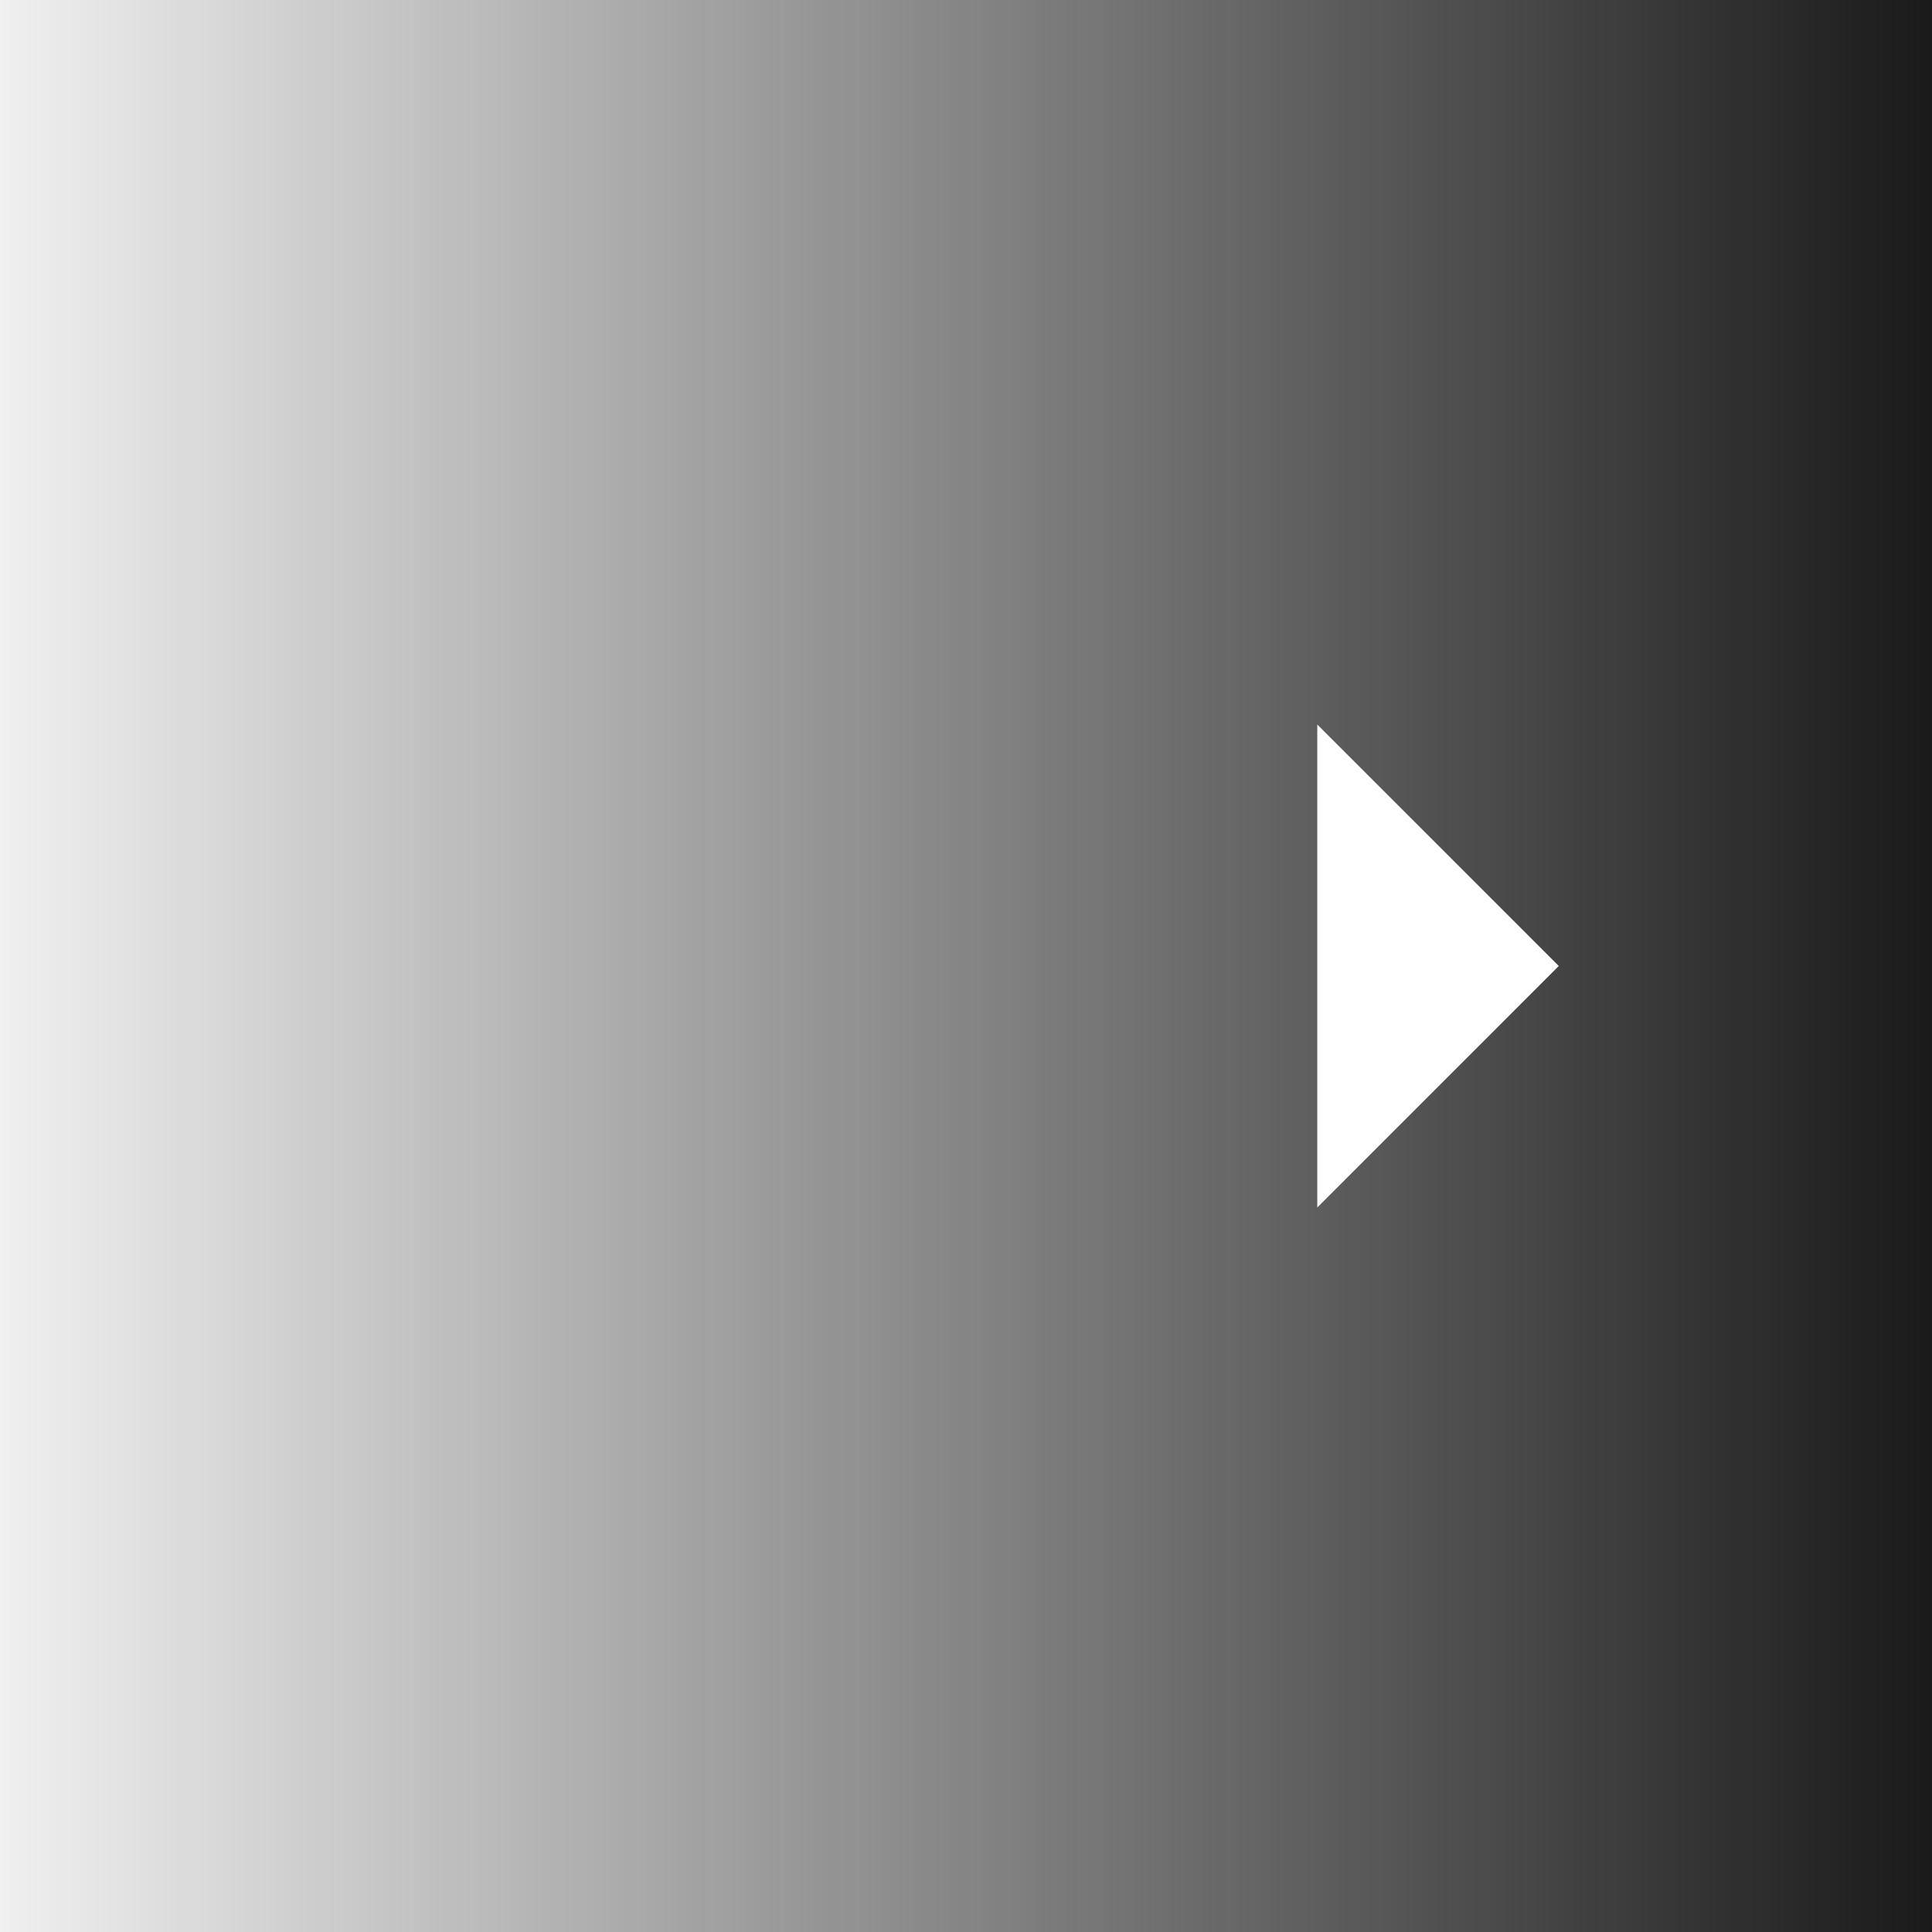
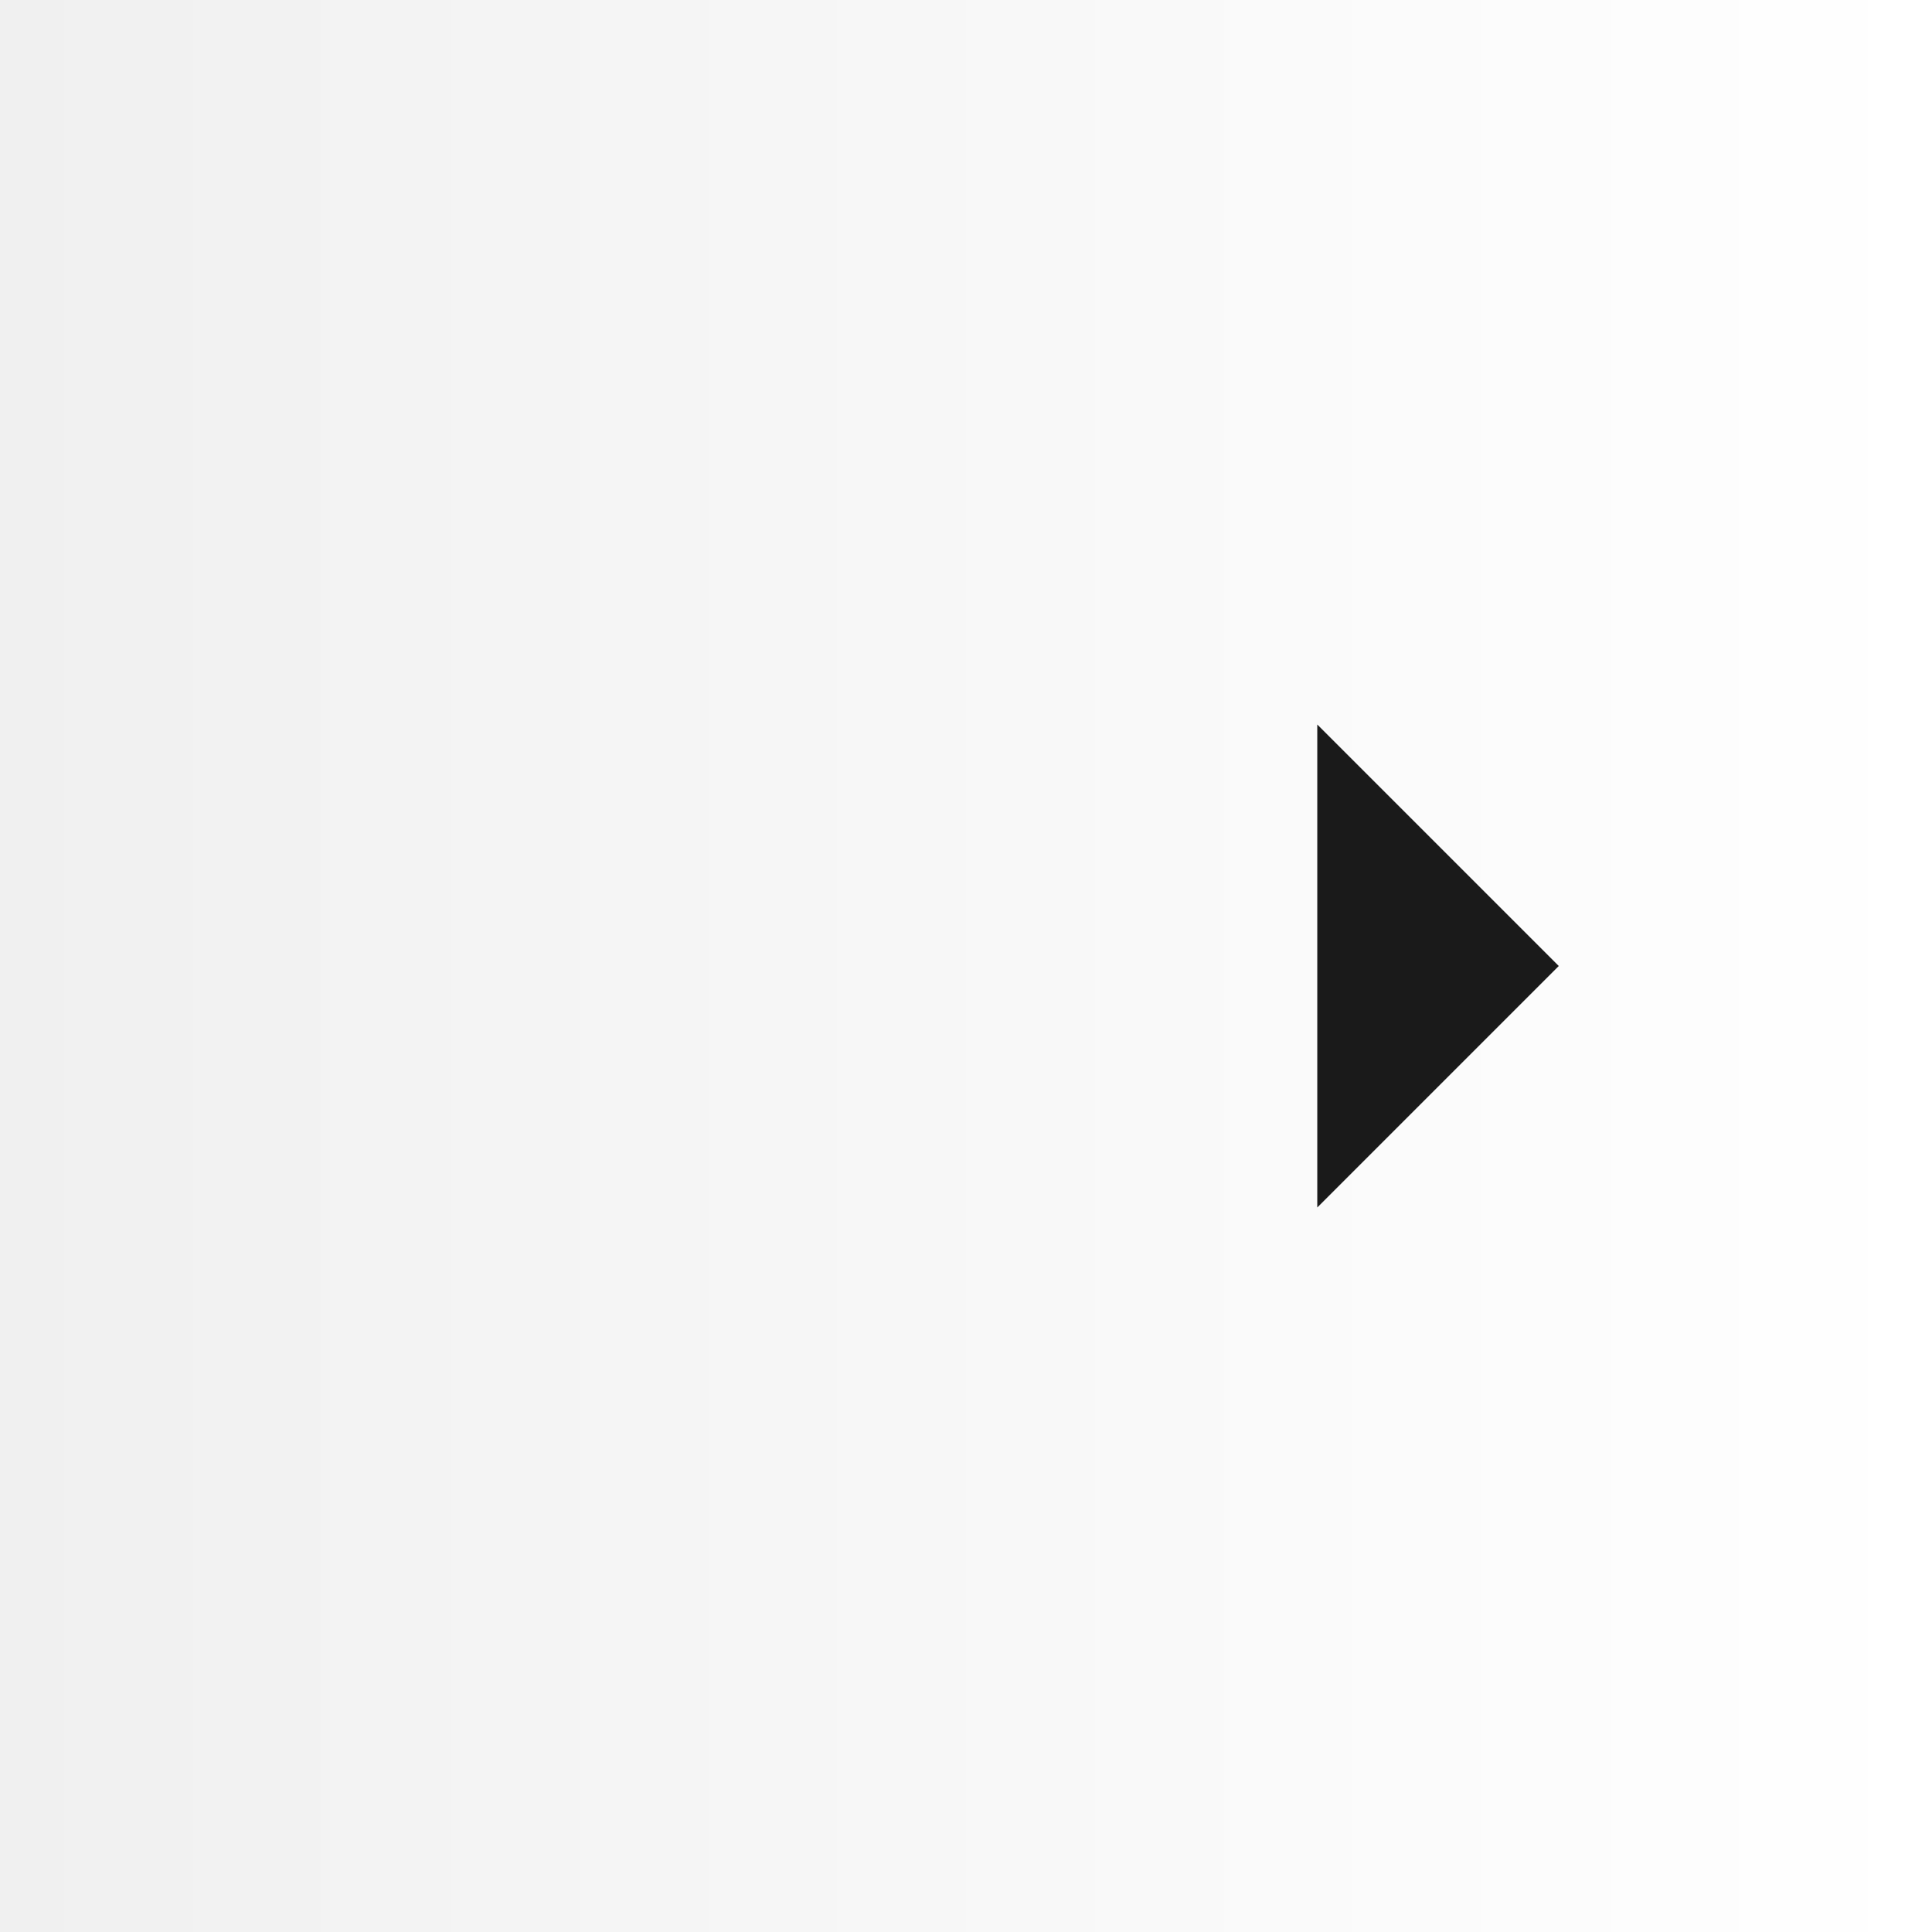
<svg xmlns="http://www.w3.org/2000/svg" version="1.1" id="Layer_1" x="0px" y="0px" width="44px" height="44px" viewBox="0 0 44 44" style="enable-background:new 0 0 44 44;" xml:space="preserve">
  <style type="text/css">
	.st0{fill:url(#SVGID_1_);}
- 	.st1{fill:#FFFFFF;}
+ 	.st1{fill:#1A1A1A;}
</style>
-   <linearGradient id="SVGID_1_" gradientUnits="userSpaceOnUse" x1="0" y1="817.89" x2="44" y2="817.89" gradientTransform="matrix(1 0 0 1 0 -795.8898)">
-     <stop offset="0" style="stop-color:#1A1A1A;stop-opacity:0" />
-     <stop offset="1" style="stop-color:#1A1A1A" />
+   <linearGradient id="SVGID_1_" gradientUnits="userSpaceOnUse" x1="0" y1="-774" x2="44" y2="-774" gradientTransform="matrix(1 0 0 -1 0 -752)">
+     <stop offset="0" style="stop-color:#FFFFFF;stop-opacity:0" />
+     <stop offset="1" style="stop-color:#FFFFFF" />
  </linearGradient>
  <rect y="0" class="st0" width="44" height="44" />
  <polygon class="st1" points="30,16.5 35.5,22 30,27.5 " />
</svg>
